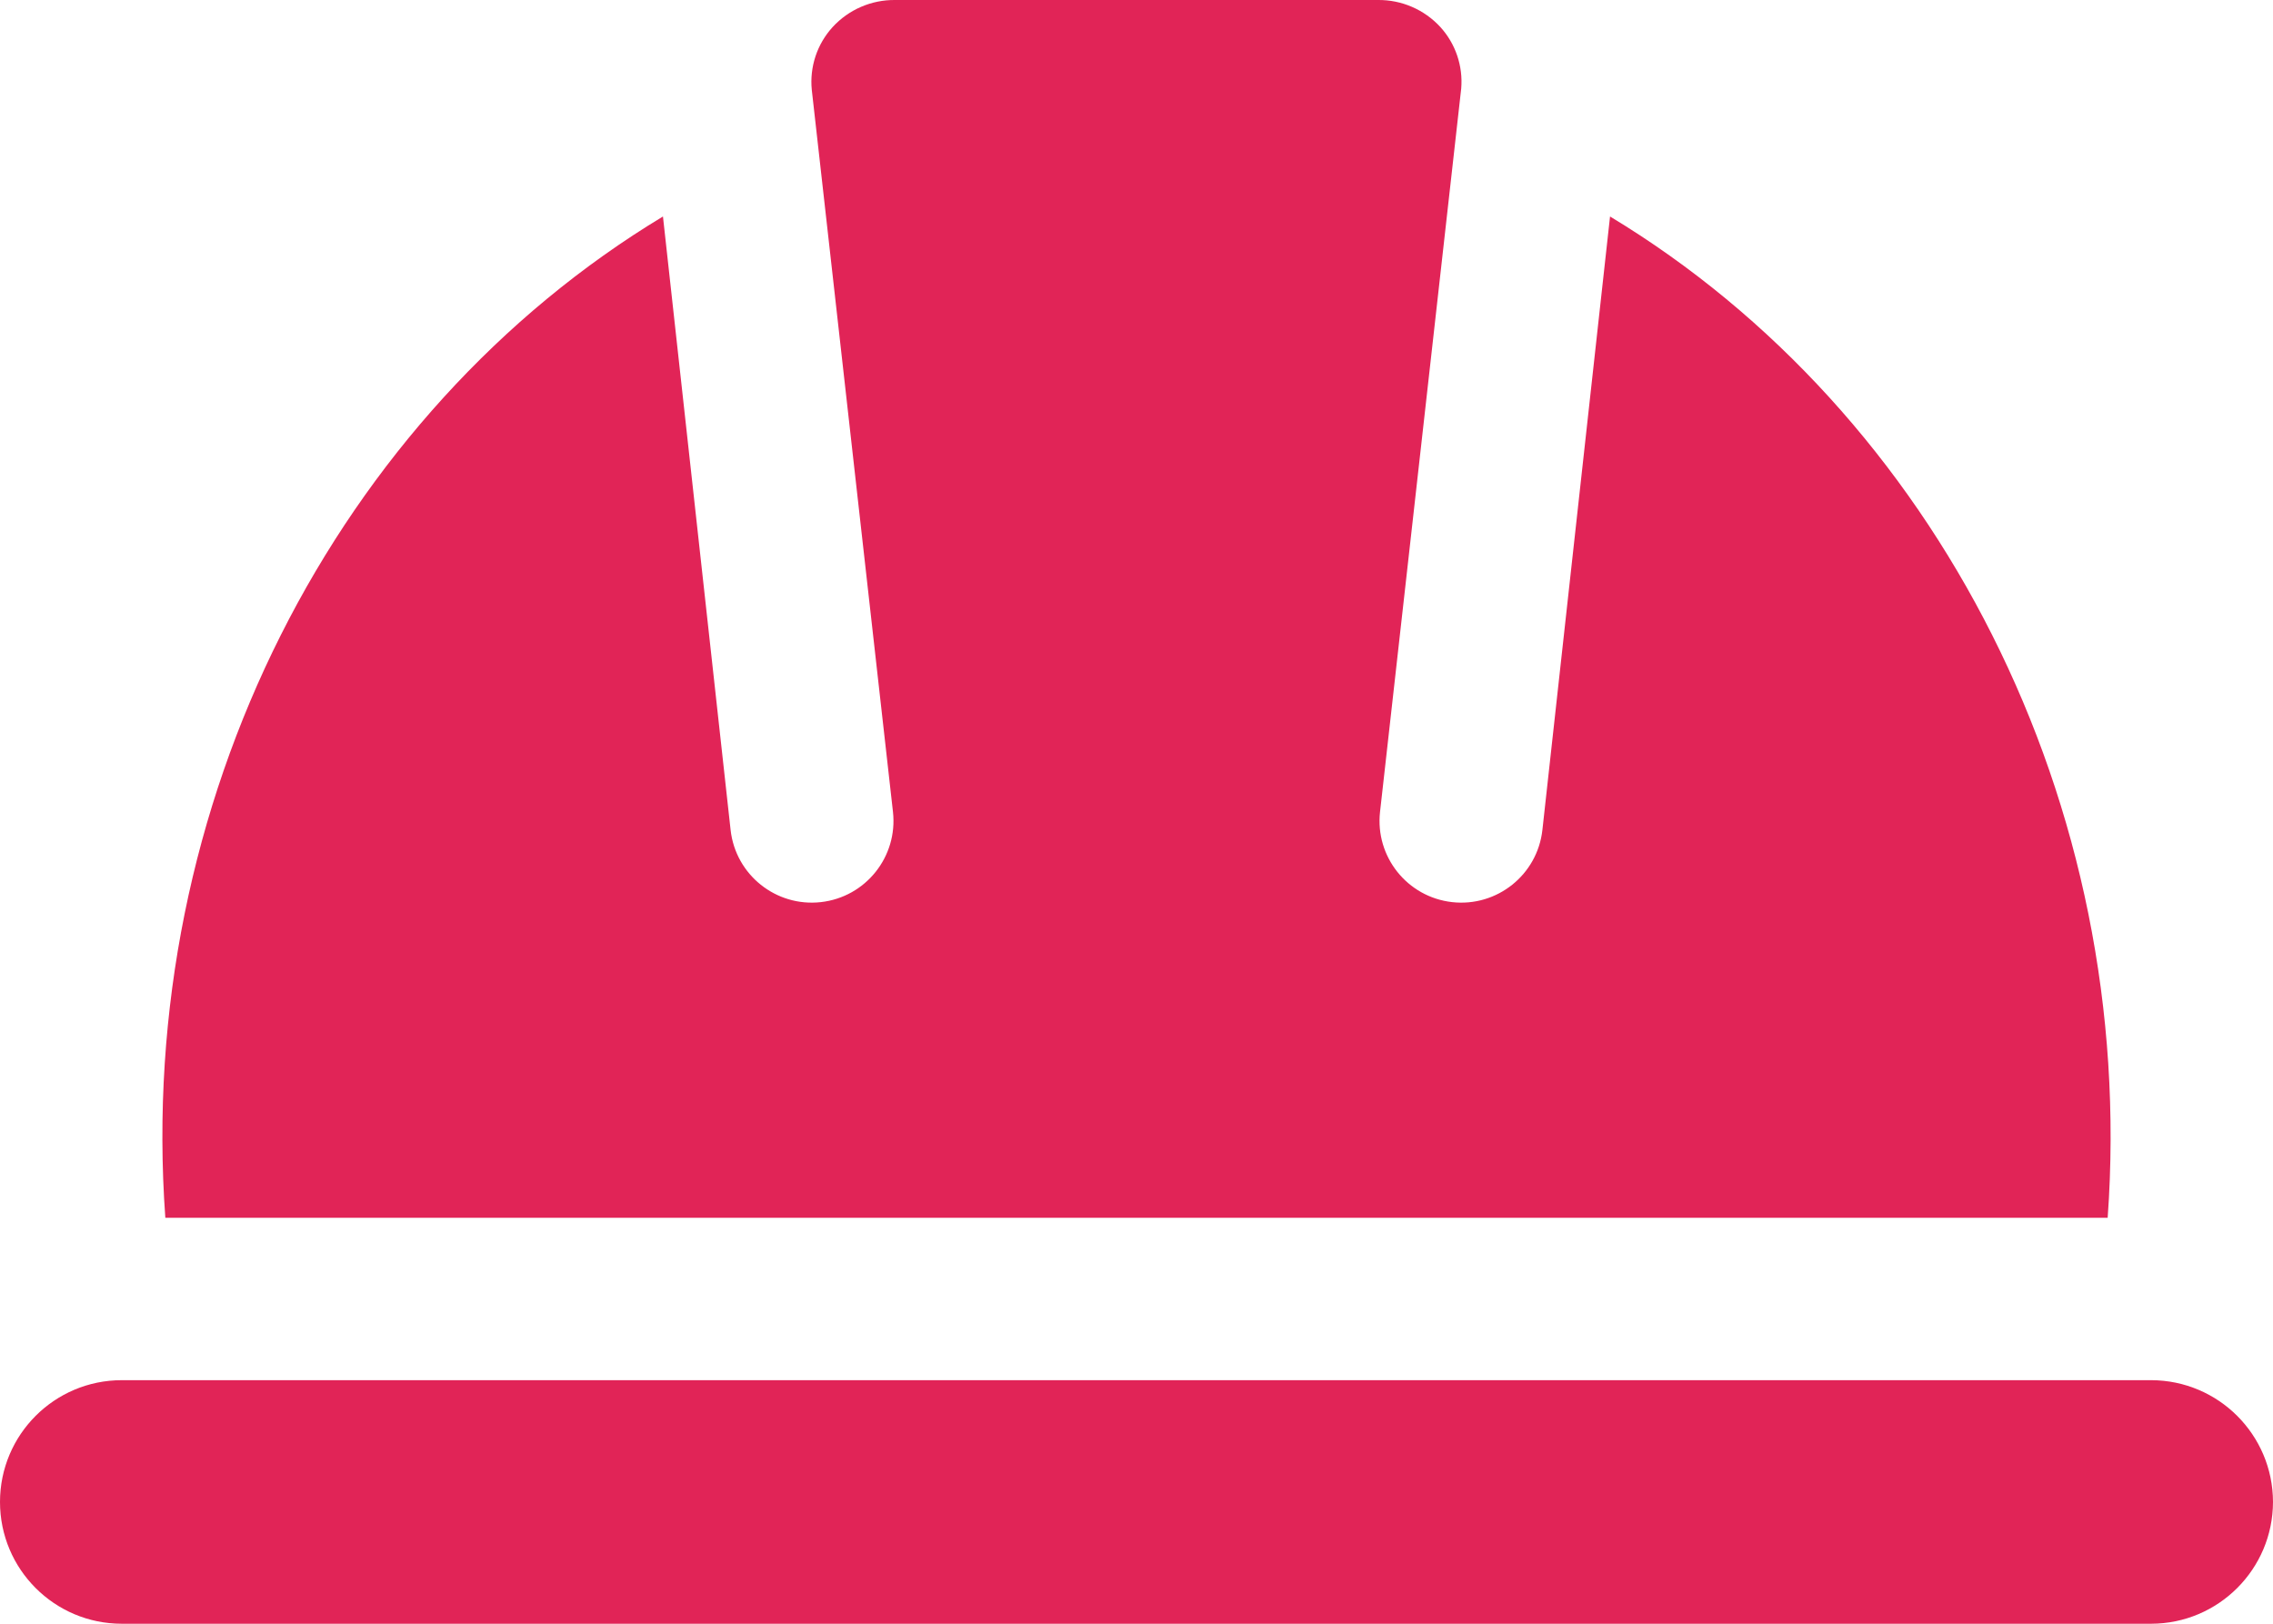
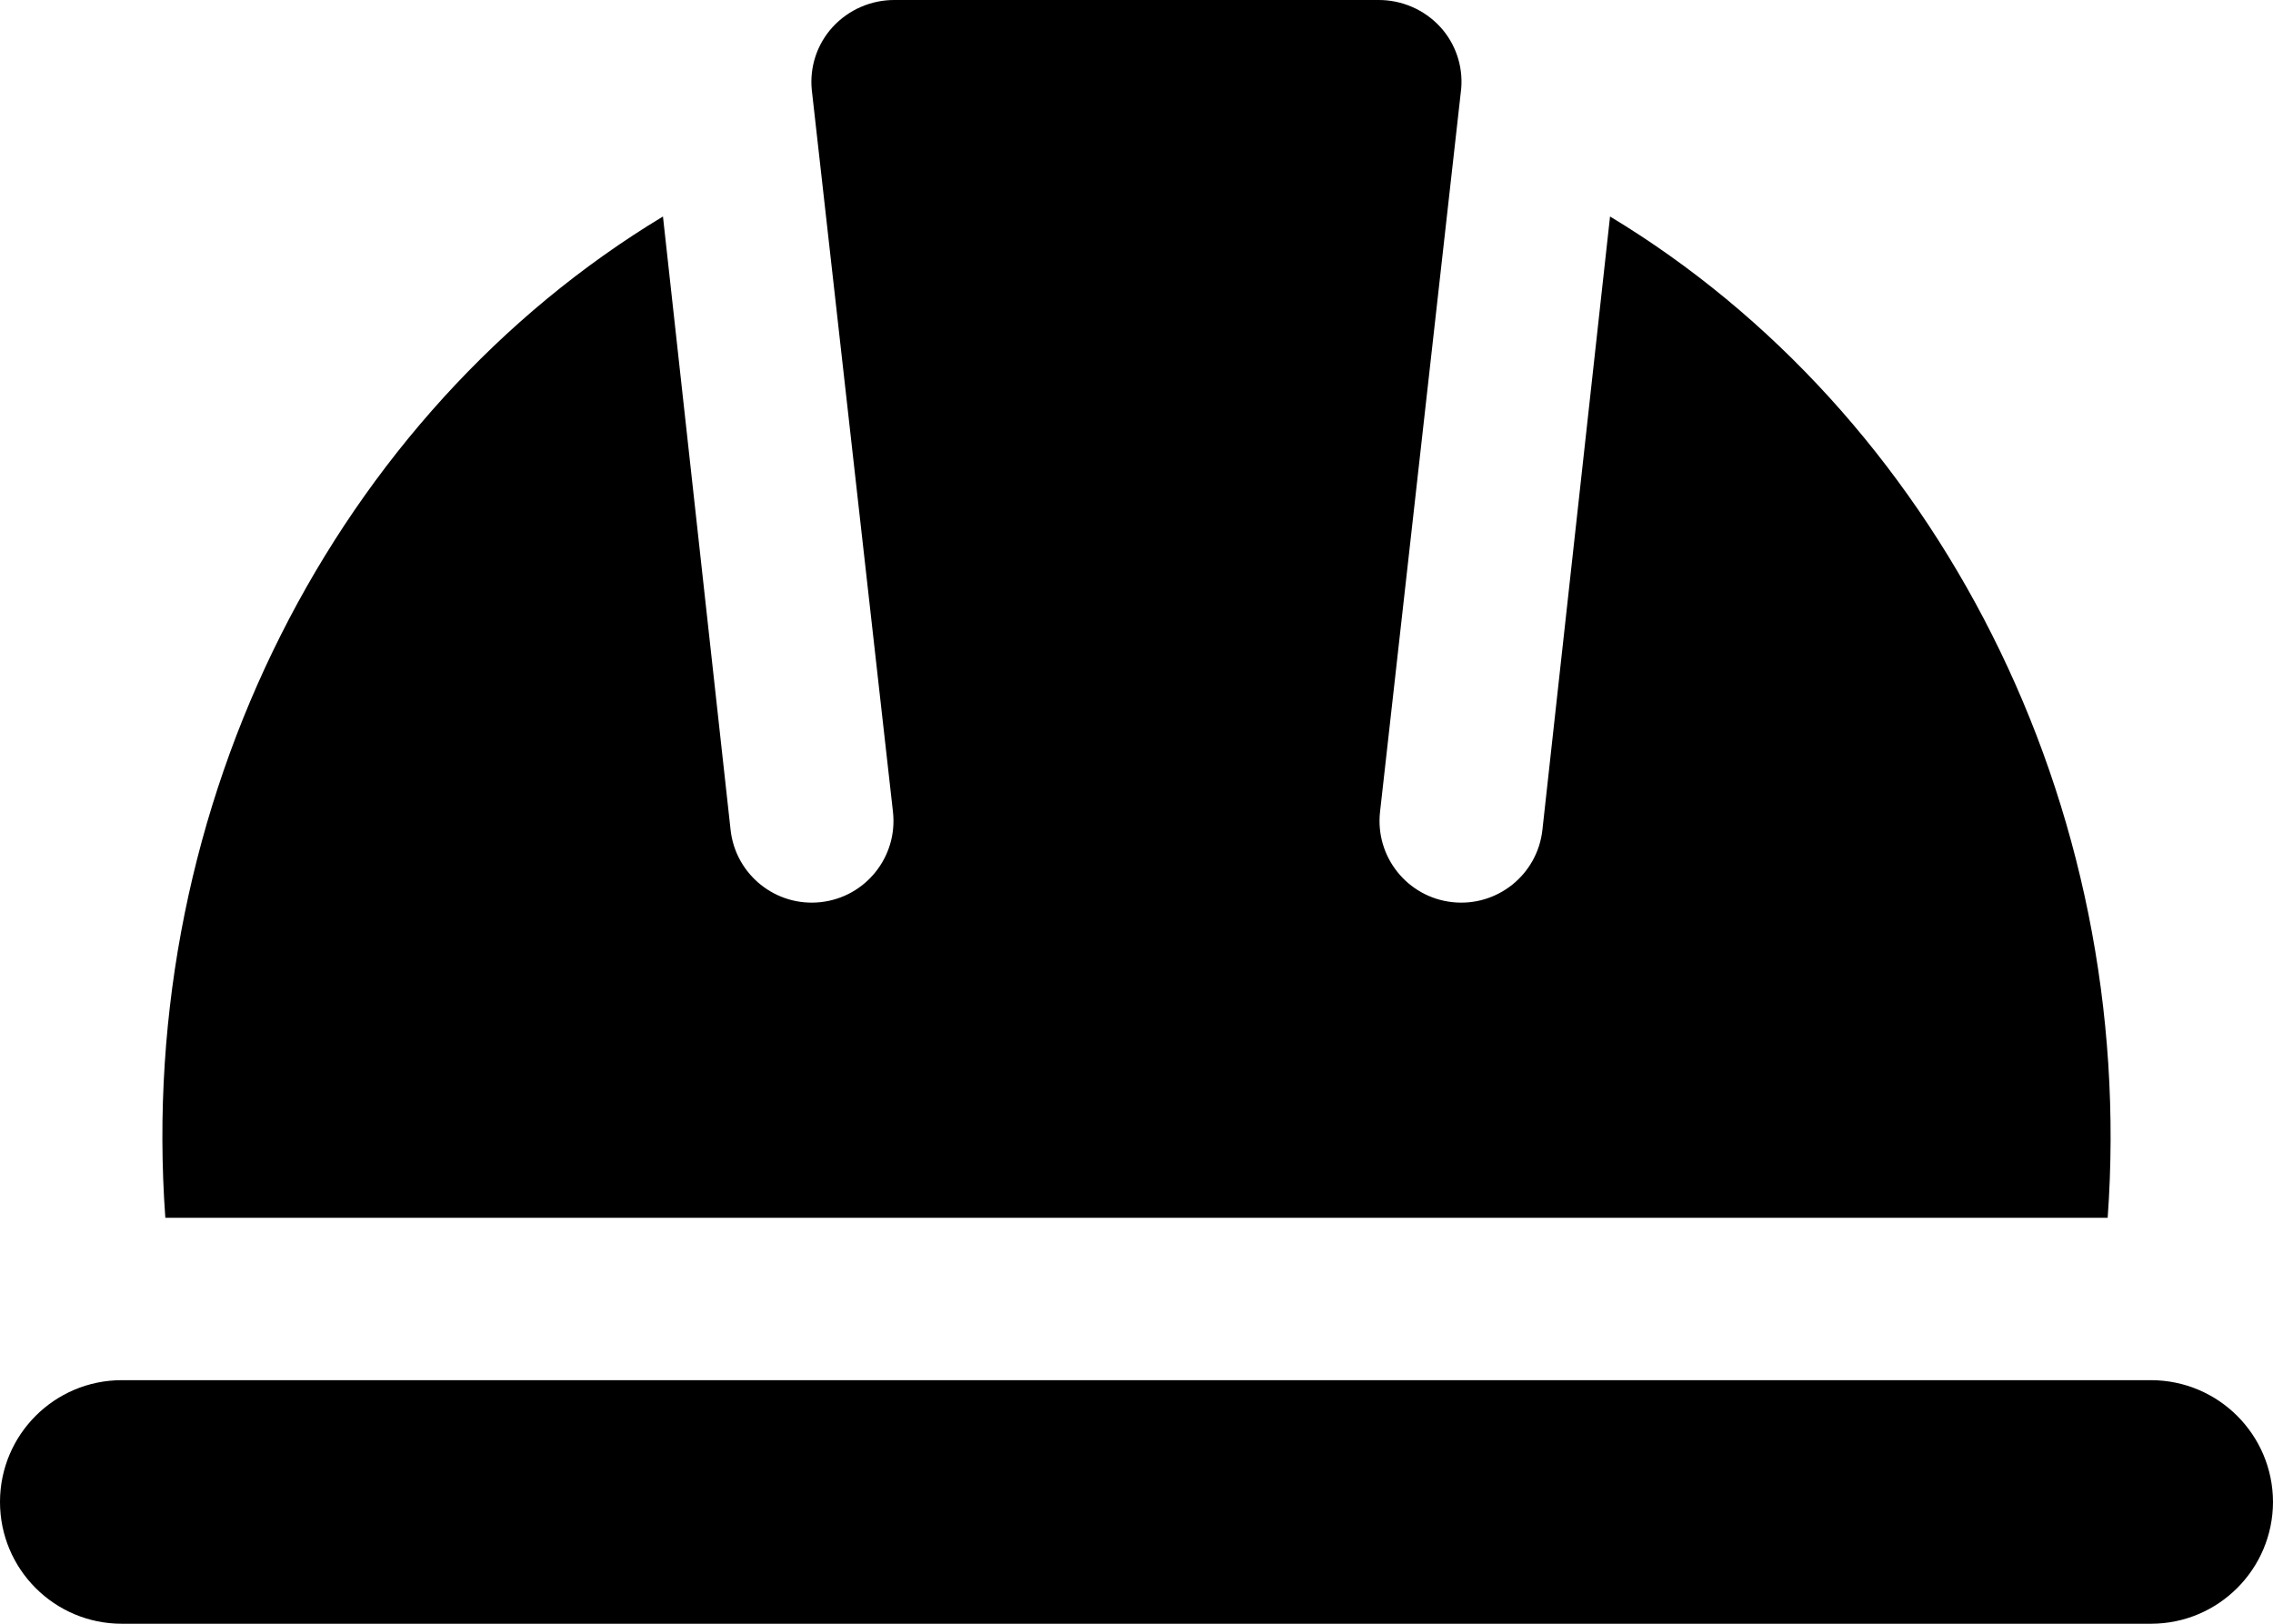
<svg xmlns="http://www.w3.org/2000/svg" viewBox="0 0 84 60">
-   <defs>
-     <style>.cls-1{fill:#e12457;}
-     </style>
-   </defs>
-   <path class="cls-1" d="M77.89,45H6.11C5,29.65,12.47,15.26,24.5,8L27,30.67A3,3,0,0,0,33,30L30,3.32A3,3,0,0,1,30.77,1a3.09,3.09,0,0,1,2.31-1H50.92a3.09,3.09,0,0,1,2.31,1A3,3,0,0,1,54,3.27L51,30a3,3,0,0,0,6,.67L59.5,8C71.53,15.26,79,29.65,77.89,45Z" />
-   <path class="cls-1" d="M84,55.5A4.51,4.51,0,0,1,79.5,60H4.5a4.5,4.5,0,0,1,0-9h75A4.51,4.51,0,0,1,84,55.5Z" />
+   <path d="M77.89,45H6.11C5,29.65,12.47,15.26,24.5,8L27,30.67A3,3,0,0,0,33,30L30,3.32A3,3,0,0,1,30.77,1a3.09,3.09,0,0,1,2.31-1H50.92a3.09,3.09,0,0,1,2.31,1A3,3,0,0,1,54,3.27L51,30a3,3,0,0,0,6,.67L59.5,8C71.53,15.26,79,29.65,77.89,45Z" />
+   <path d="M84,55.5A4.51,4.51,0,0,1,79.5,60H4.5a4.5,4.5,0,0,1,0-9h75A4.51,4.51,0,0,1,84,55.5Z" />
</svg>
